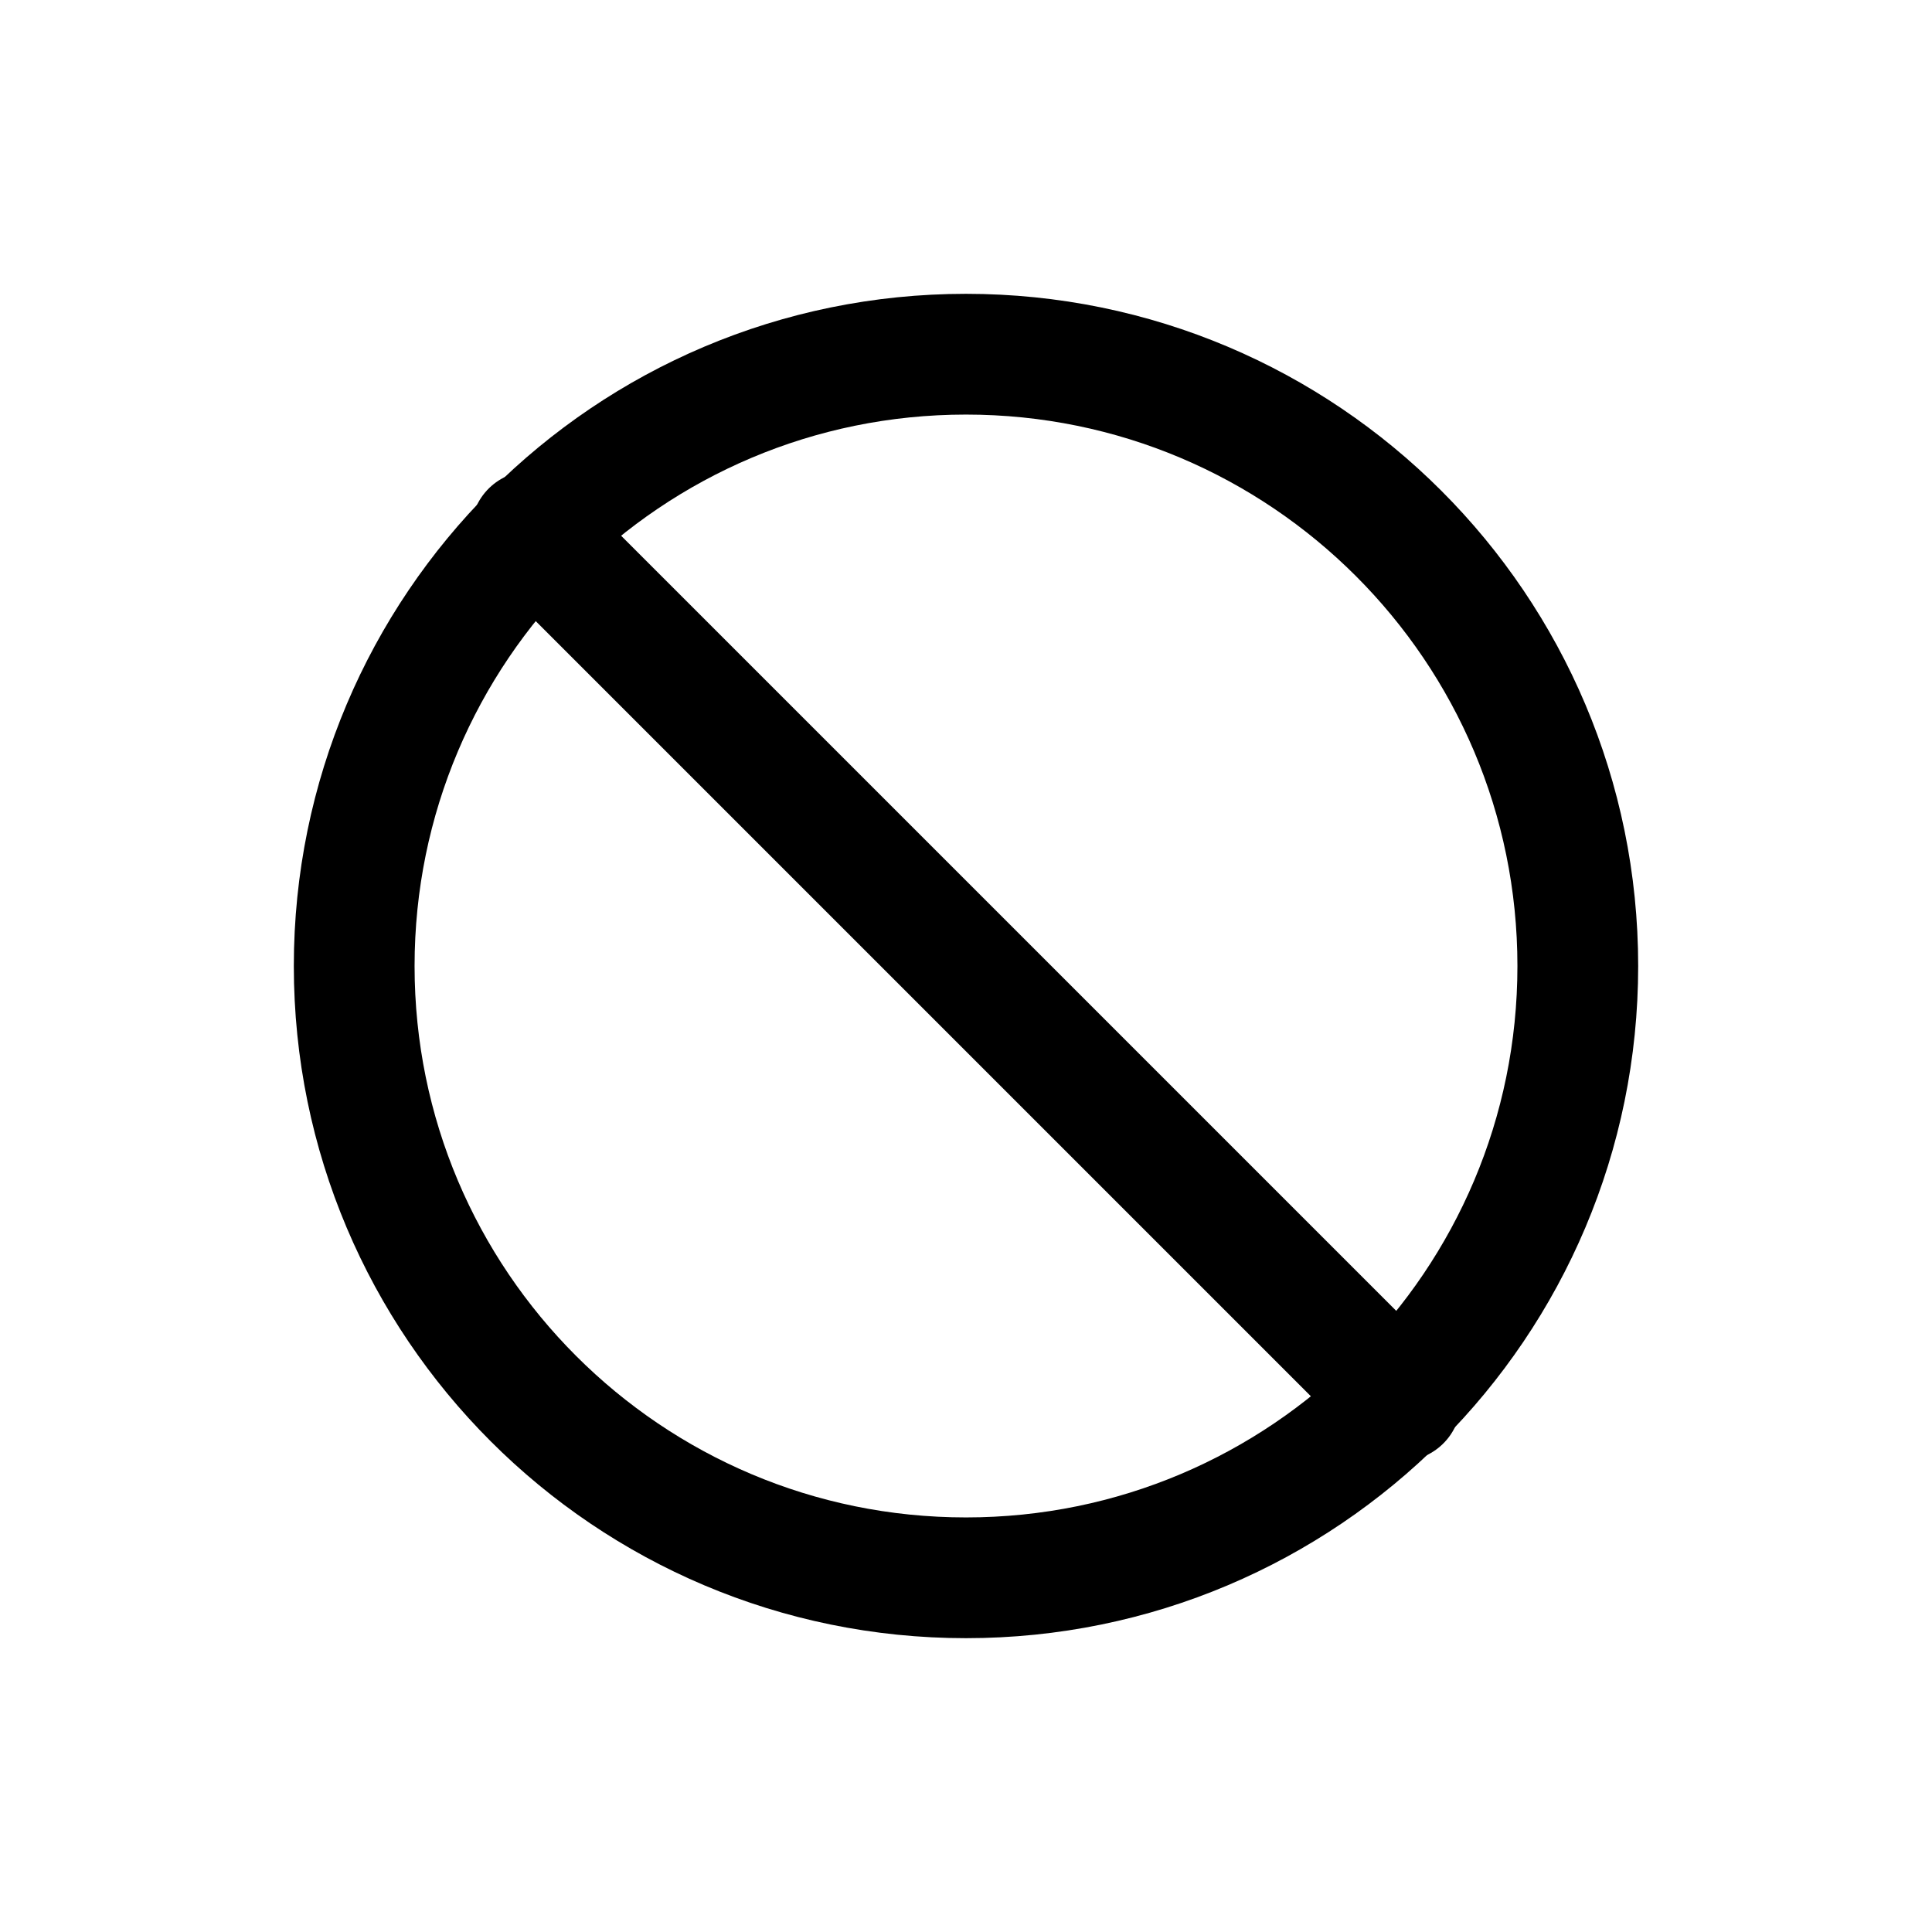
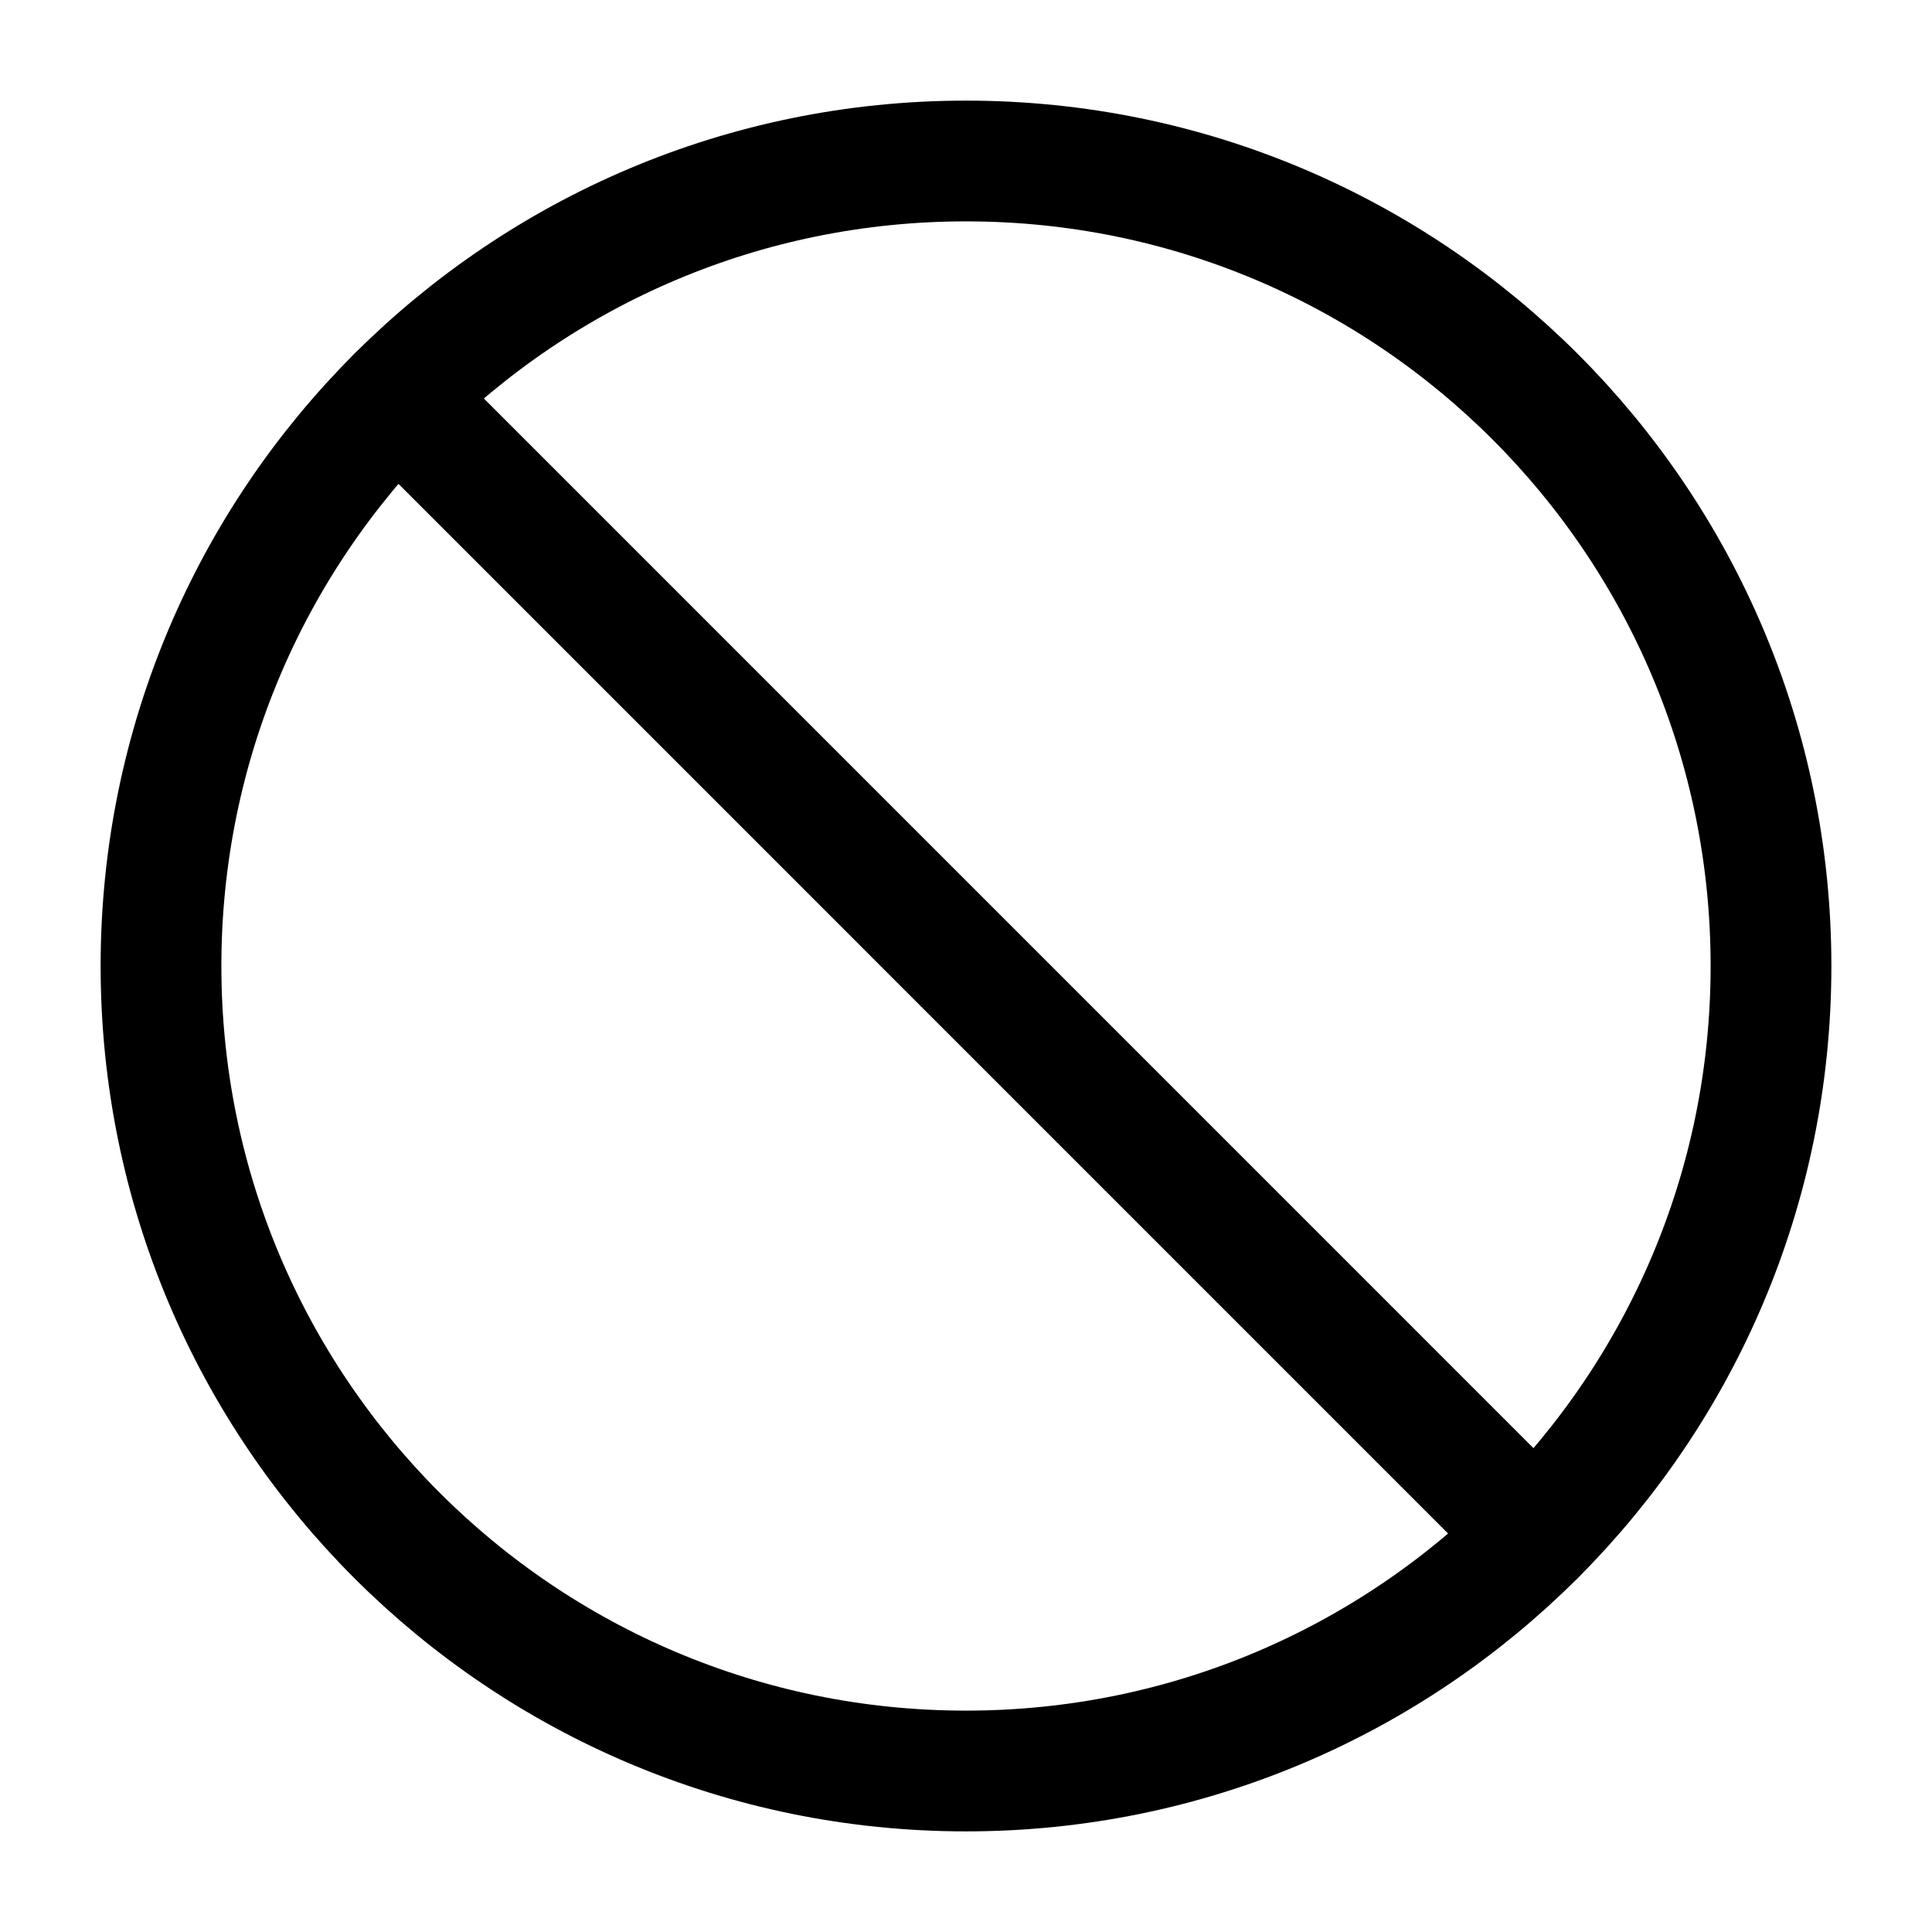
<svg xmlns="http://www.w3.org/2000/svg" width="24" height="24" viewBox="0 0 24 24" fill="none" stroke="currentColor" stroke-width="1.5" stroke-linecap="round" stroke-linejoin="round">
-   <circle cx="12" cy="12" r="7.6" />
-   <path d="M6.6 6.6 17.4 17.4" />
+   <circle cx="12" cy="12" r="10" />
+   <path d="M4.929 4.929 19.07 19.071" />
</svg>
